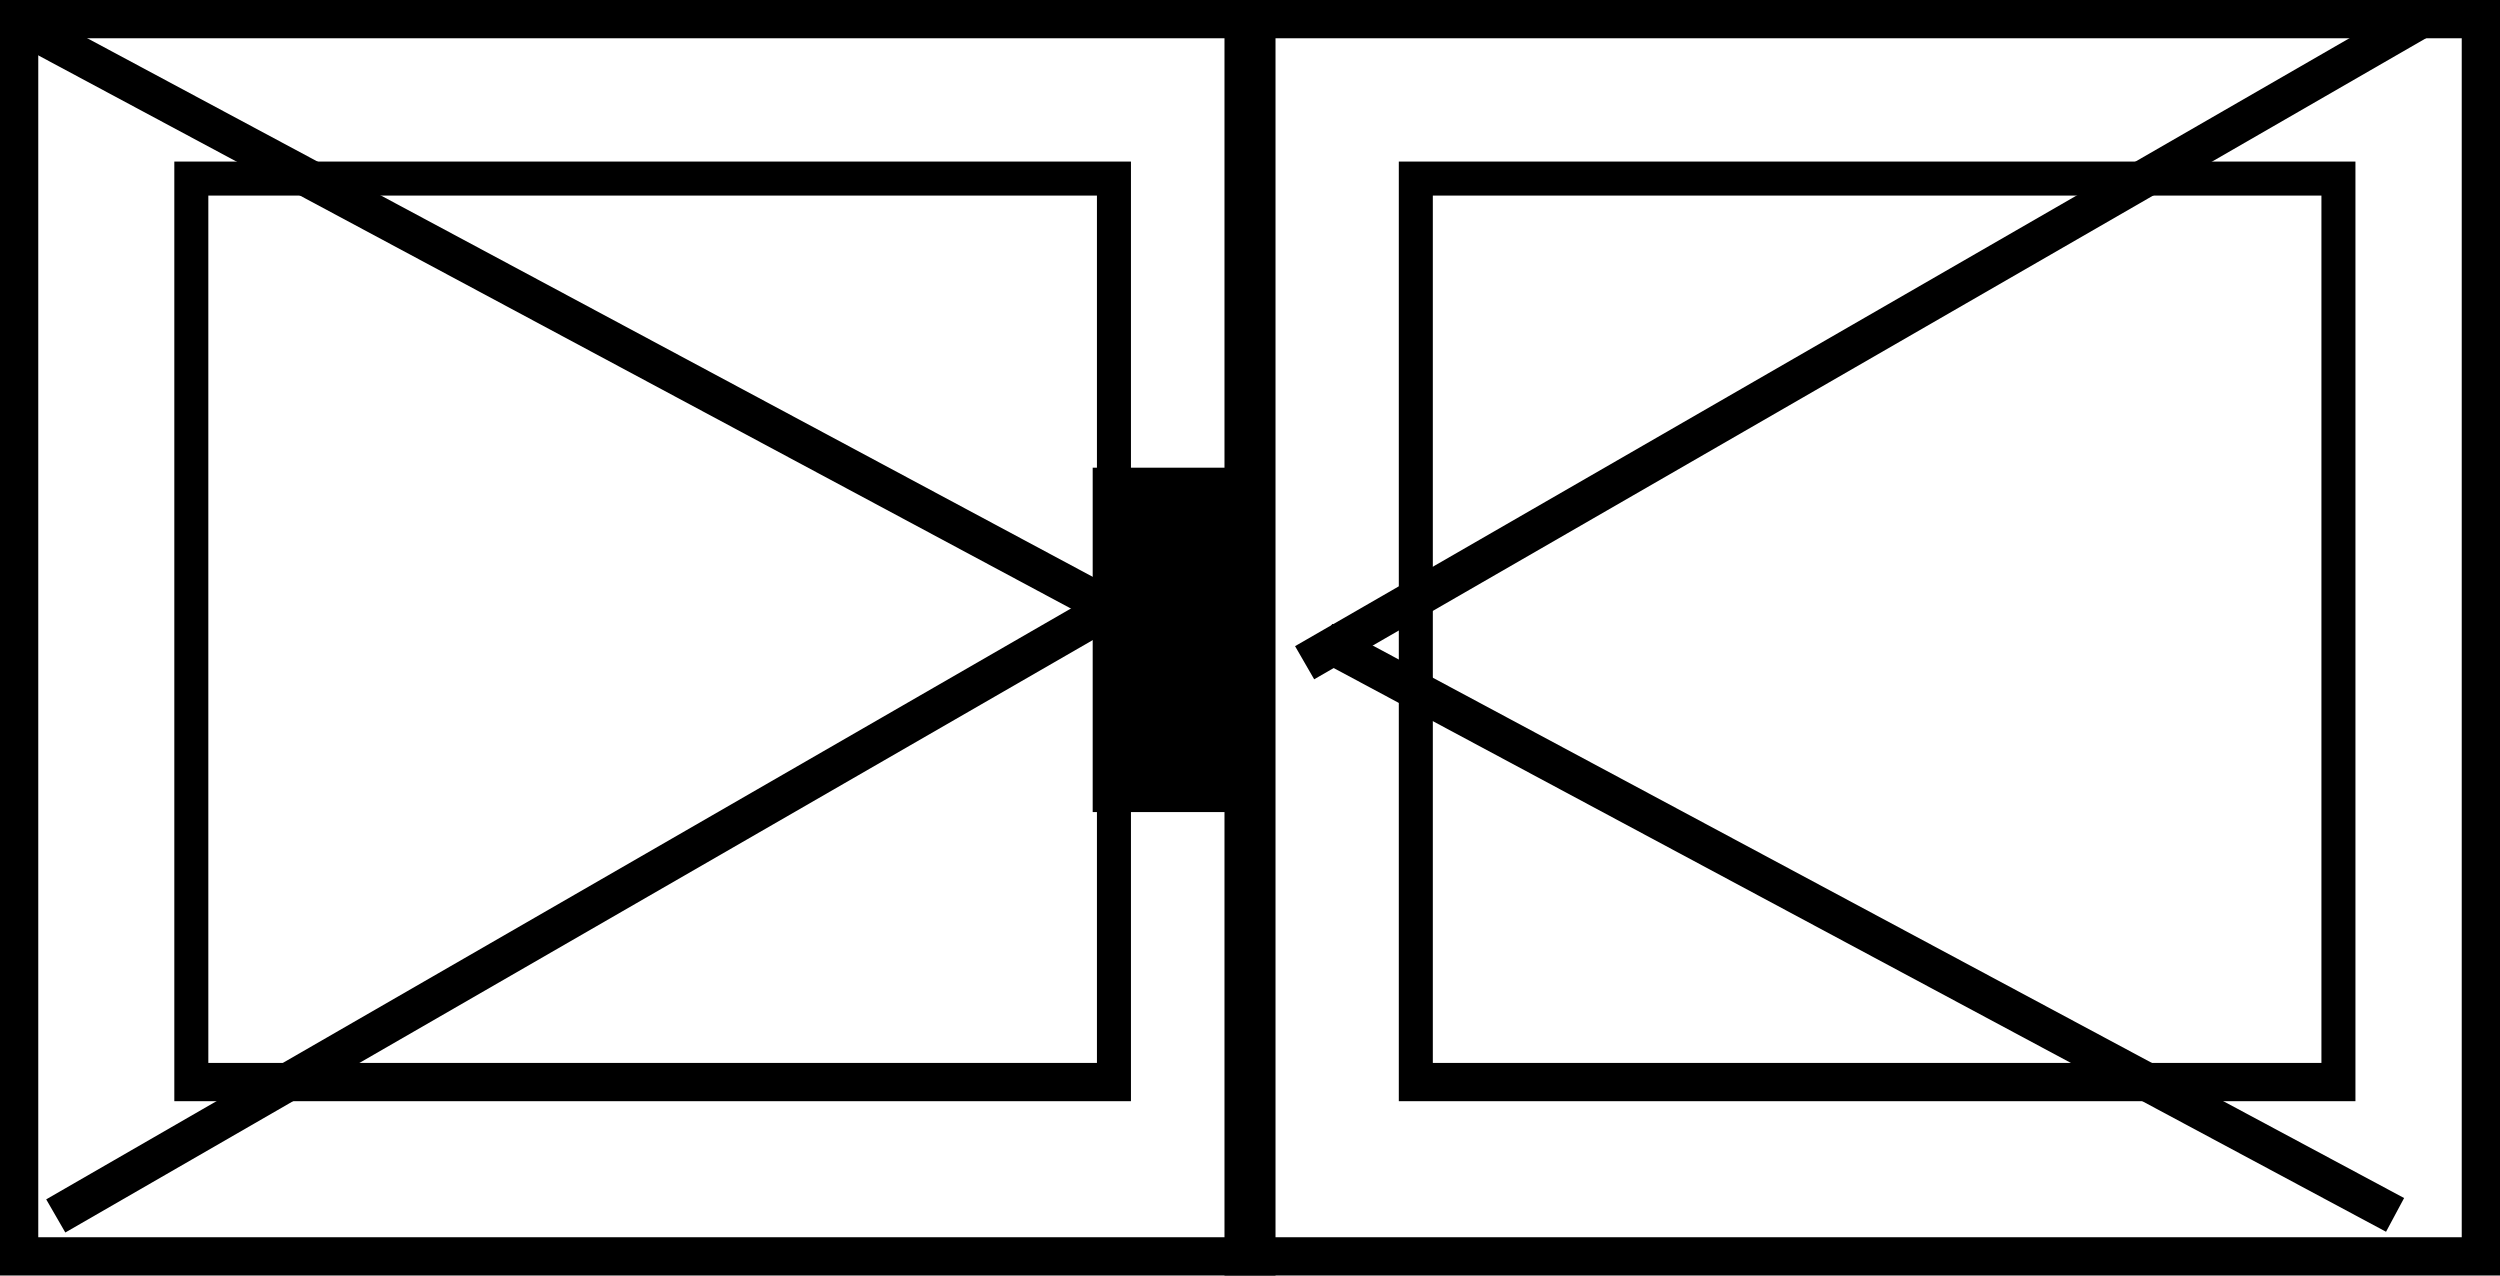
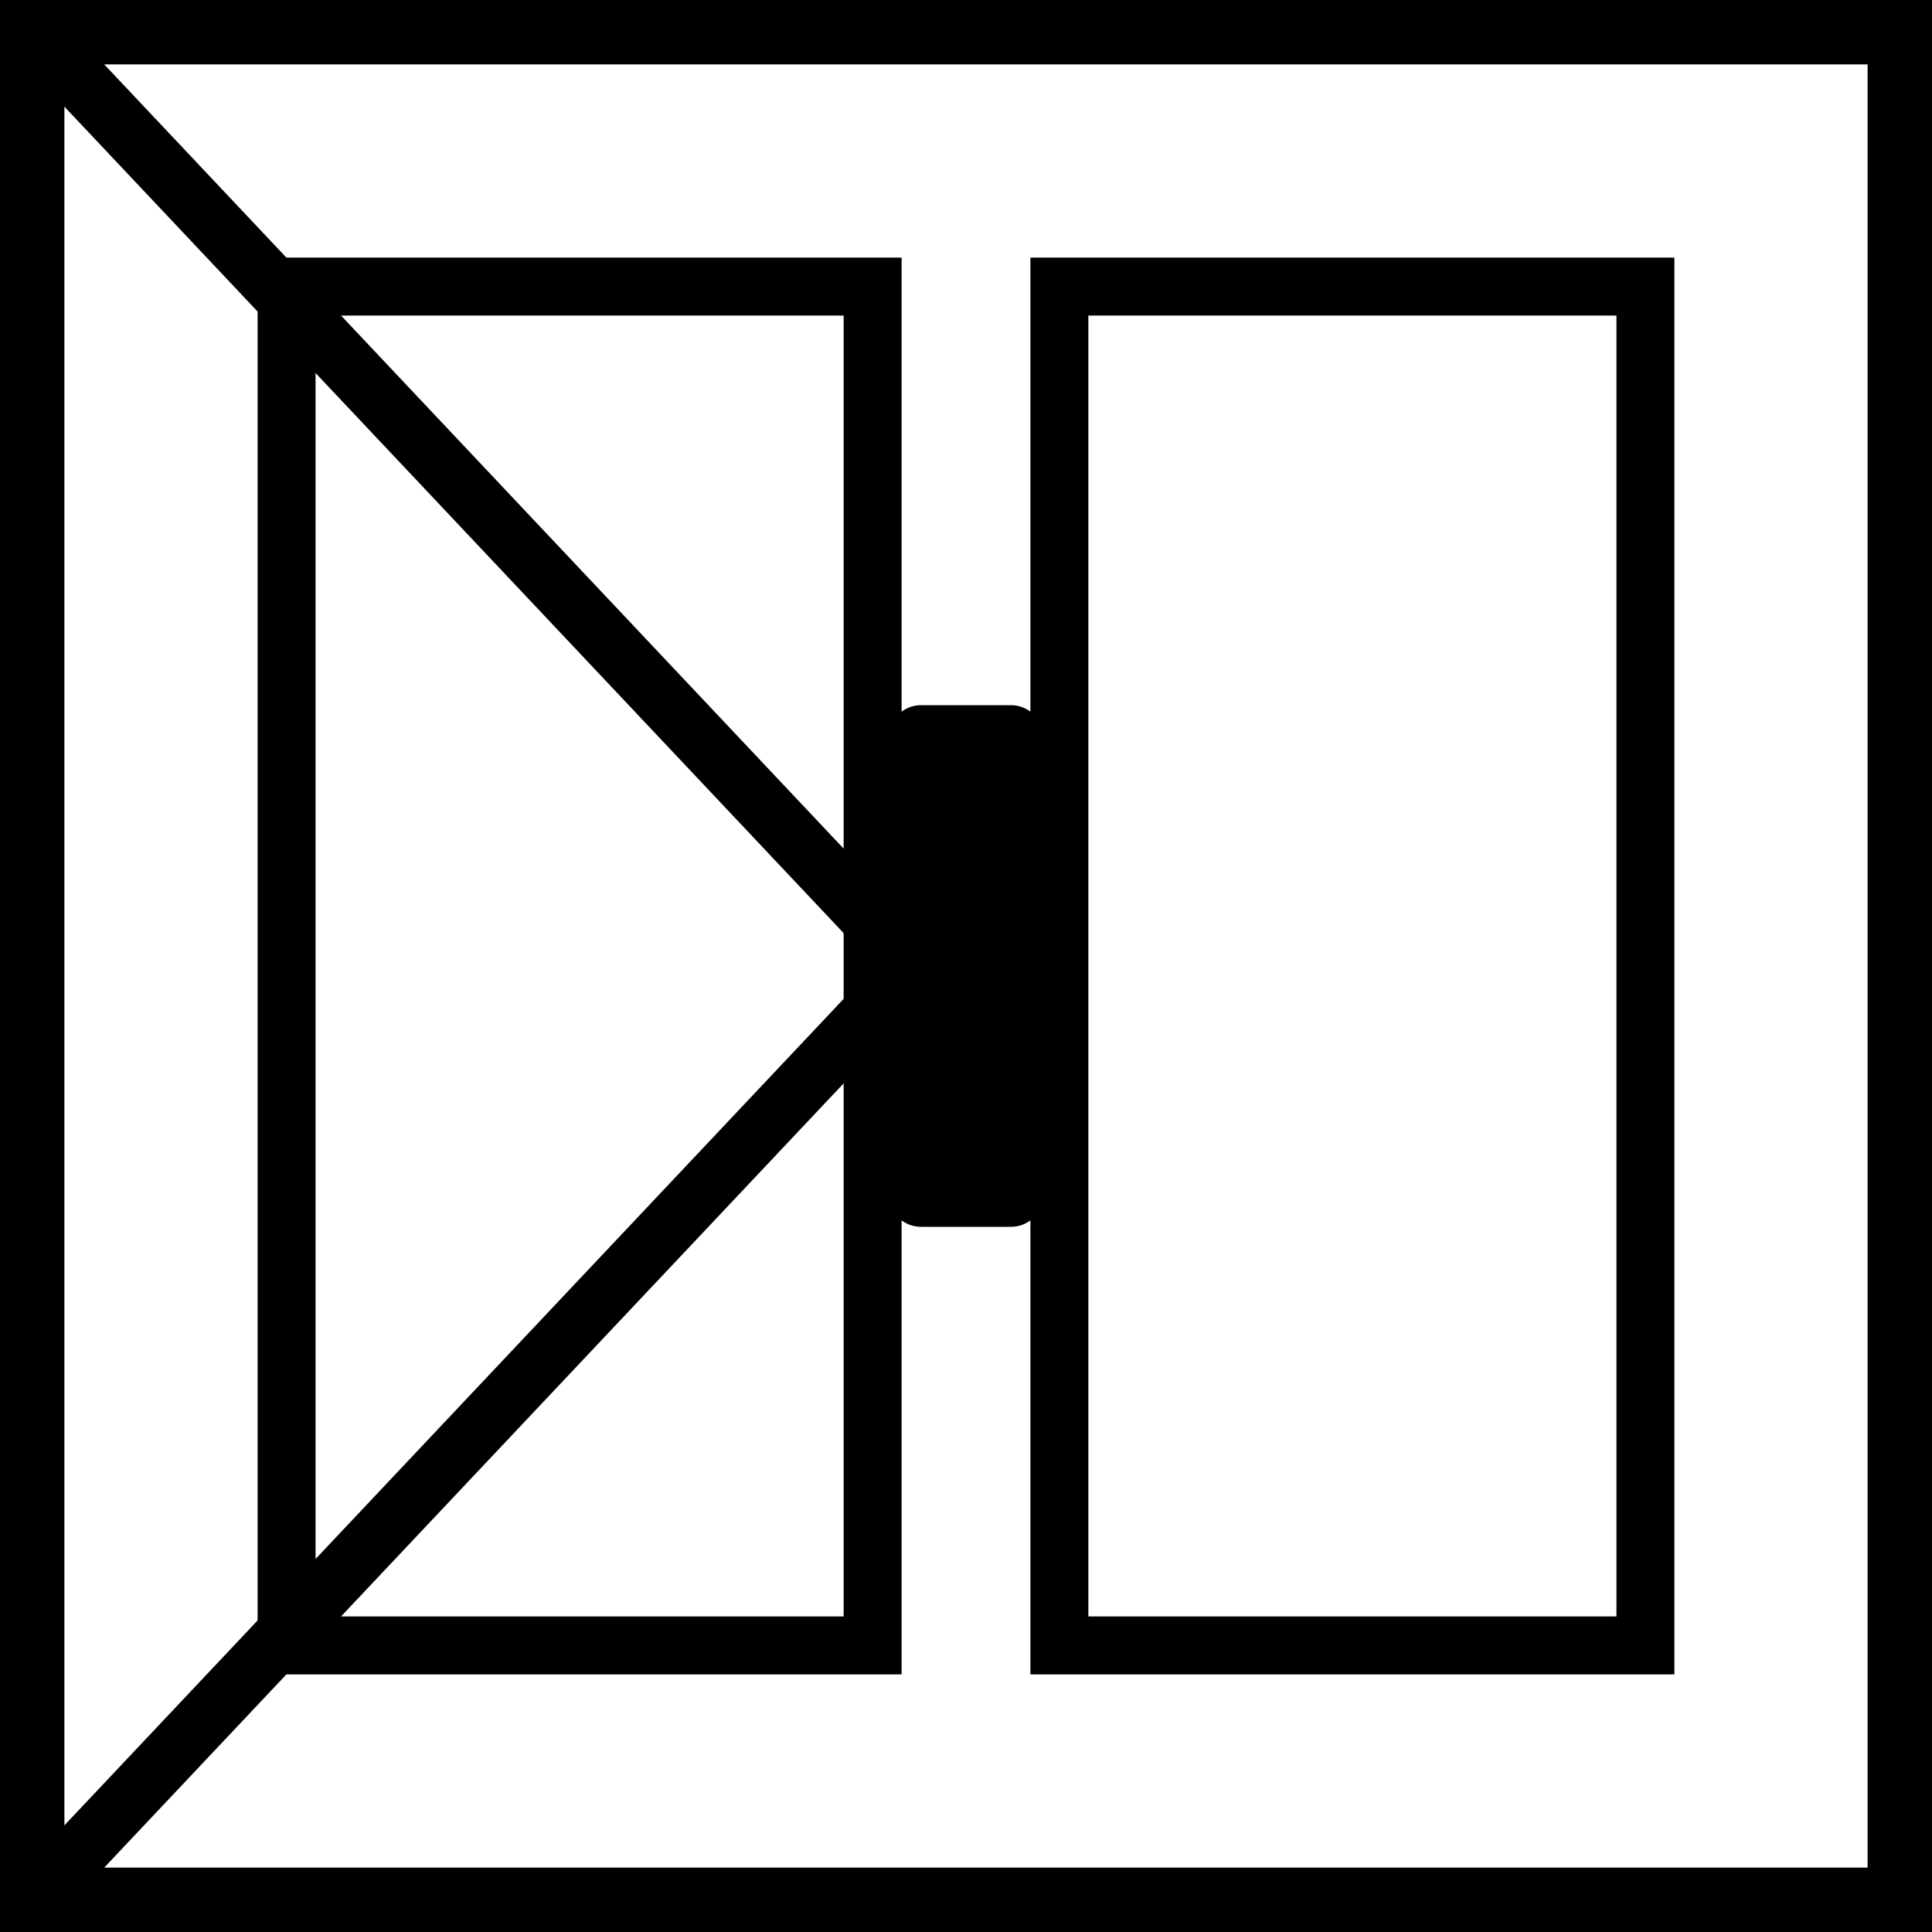
- <svg xmlns="http://www.w3.org/2000/svg" viewBox="0 0 58.8 30">
+ <svg xmlns="http://www.w3.org/2000/svg" class="icon-3d" viewBox="0 0 30 30">
  <g>
-     <rect x="13" y="-6.8" transform="matrix(0.4722 -0.8815 0.8815 0.4722 0.5161 15.8448)" width="0.9" height="28.6" />
-     <rect x="-0.6" y="21" transform="matrix(0.8663 -0.4995 0.4995 0.8663 -8.883 9.7168)" width="28.6" height="0.9" />
-     <rect x="25.7" y="11" width="3.6" height="8.1" />
-     <path d="M30,30H0V0h30V30z M0.9,29.1h28.2V0.9H0.9V29.1z" />
-     <path d="M26.6,25.9H4.1V3.8h22.5V25.9z M4.9,25h20.9V4.6H4.9V25z" />
-     <rect x="29.9" y="1.2" transform="matrix(0.4722 -0.8815 0.8815 0.4722 15.7322 41.2564)" width="0.9" height="28.6" />
-     <rect x="35.2" y="10" transform="matrix(0.8663 -0.4995 0.4995 0.8663 -5.0289 24.1168)" width="39.6" height="0.9" />
-     <path d="M58.8,30h-30V0h30V30z M29.7,29.1h28.2V0.9H29.7V29.1z" />
-     <path d="M55.4,25.9H32.9V3.8h22.5V25.9z M33.7,25h20.9V4.6H33.7V25z" />
+     <path d="M30,30H0V0h30V30z M1,29H29V1H1V29z" />
+     <path d="M4,4H14V26H4V4z M4.9,4.9V25.1H13.1V4.9H4.9z" />
+     <path d="M16,4H26V26H16V4z M16.9,4.9V25.1H25.1V4.9H16.9z" />
+     <path d="M14.2,15L1,1" fill="none" stroke="black" stroke-width="0.9" />
+     <path d="M14.2,15L1,29" fill="none" stroke="black" stroke-width="0.9" />
+     <rect x="13.8" y="10.95" width="2.4" height="8.1" rx="0.5" />
  </g>
</svg>
